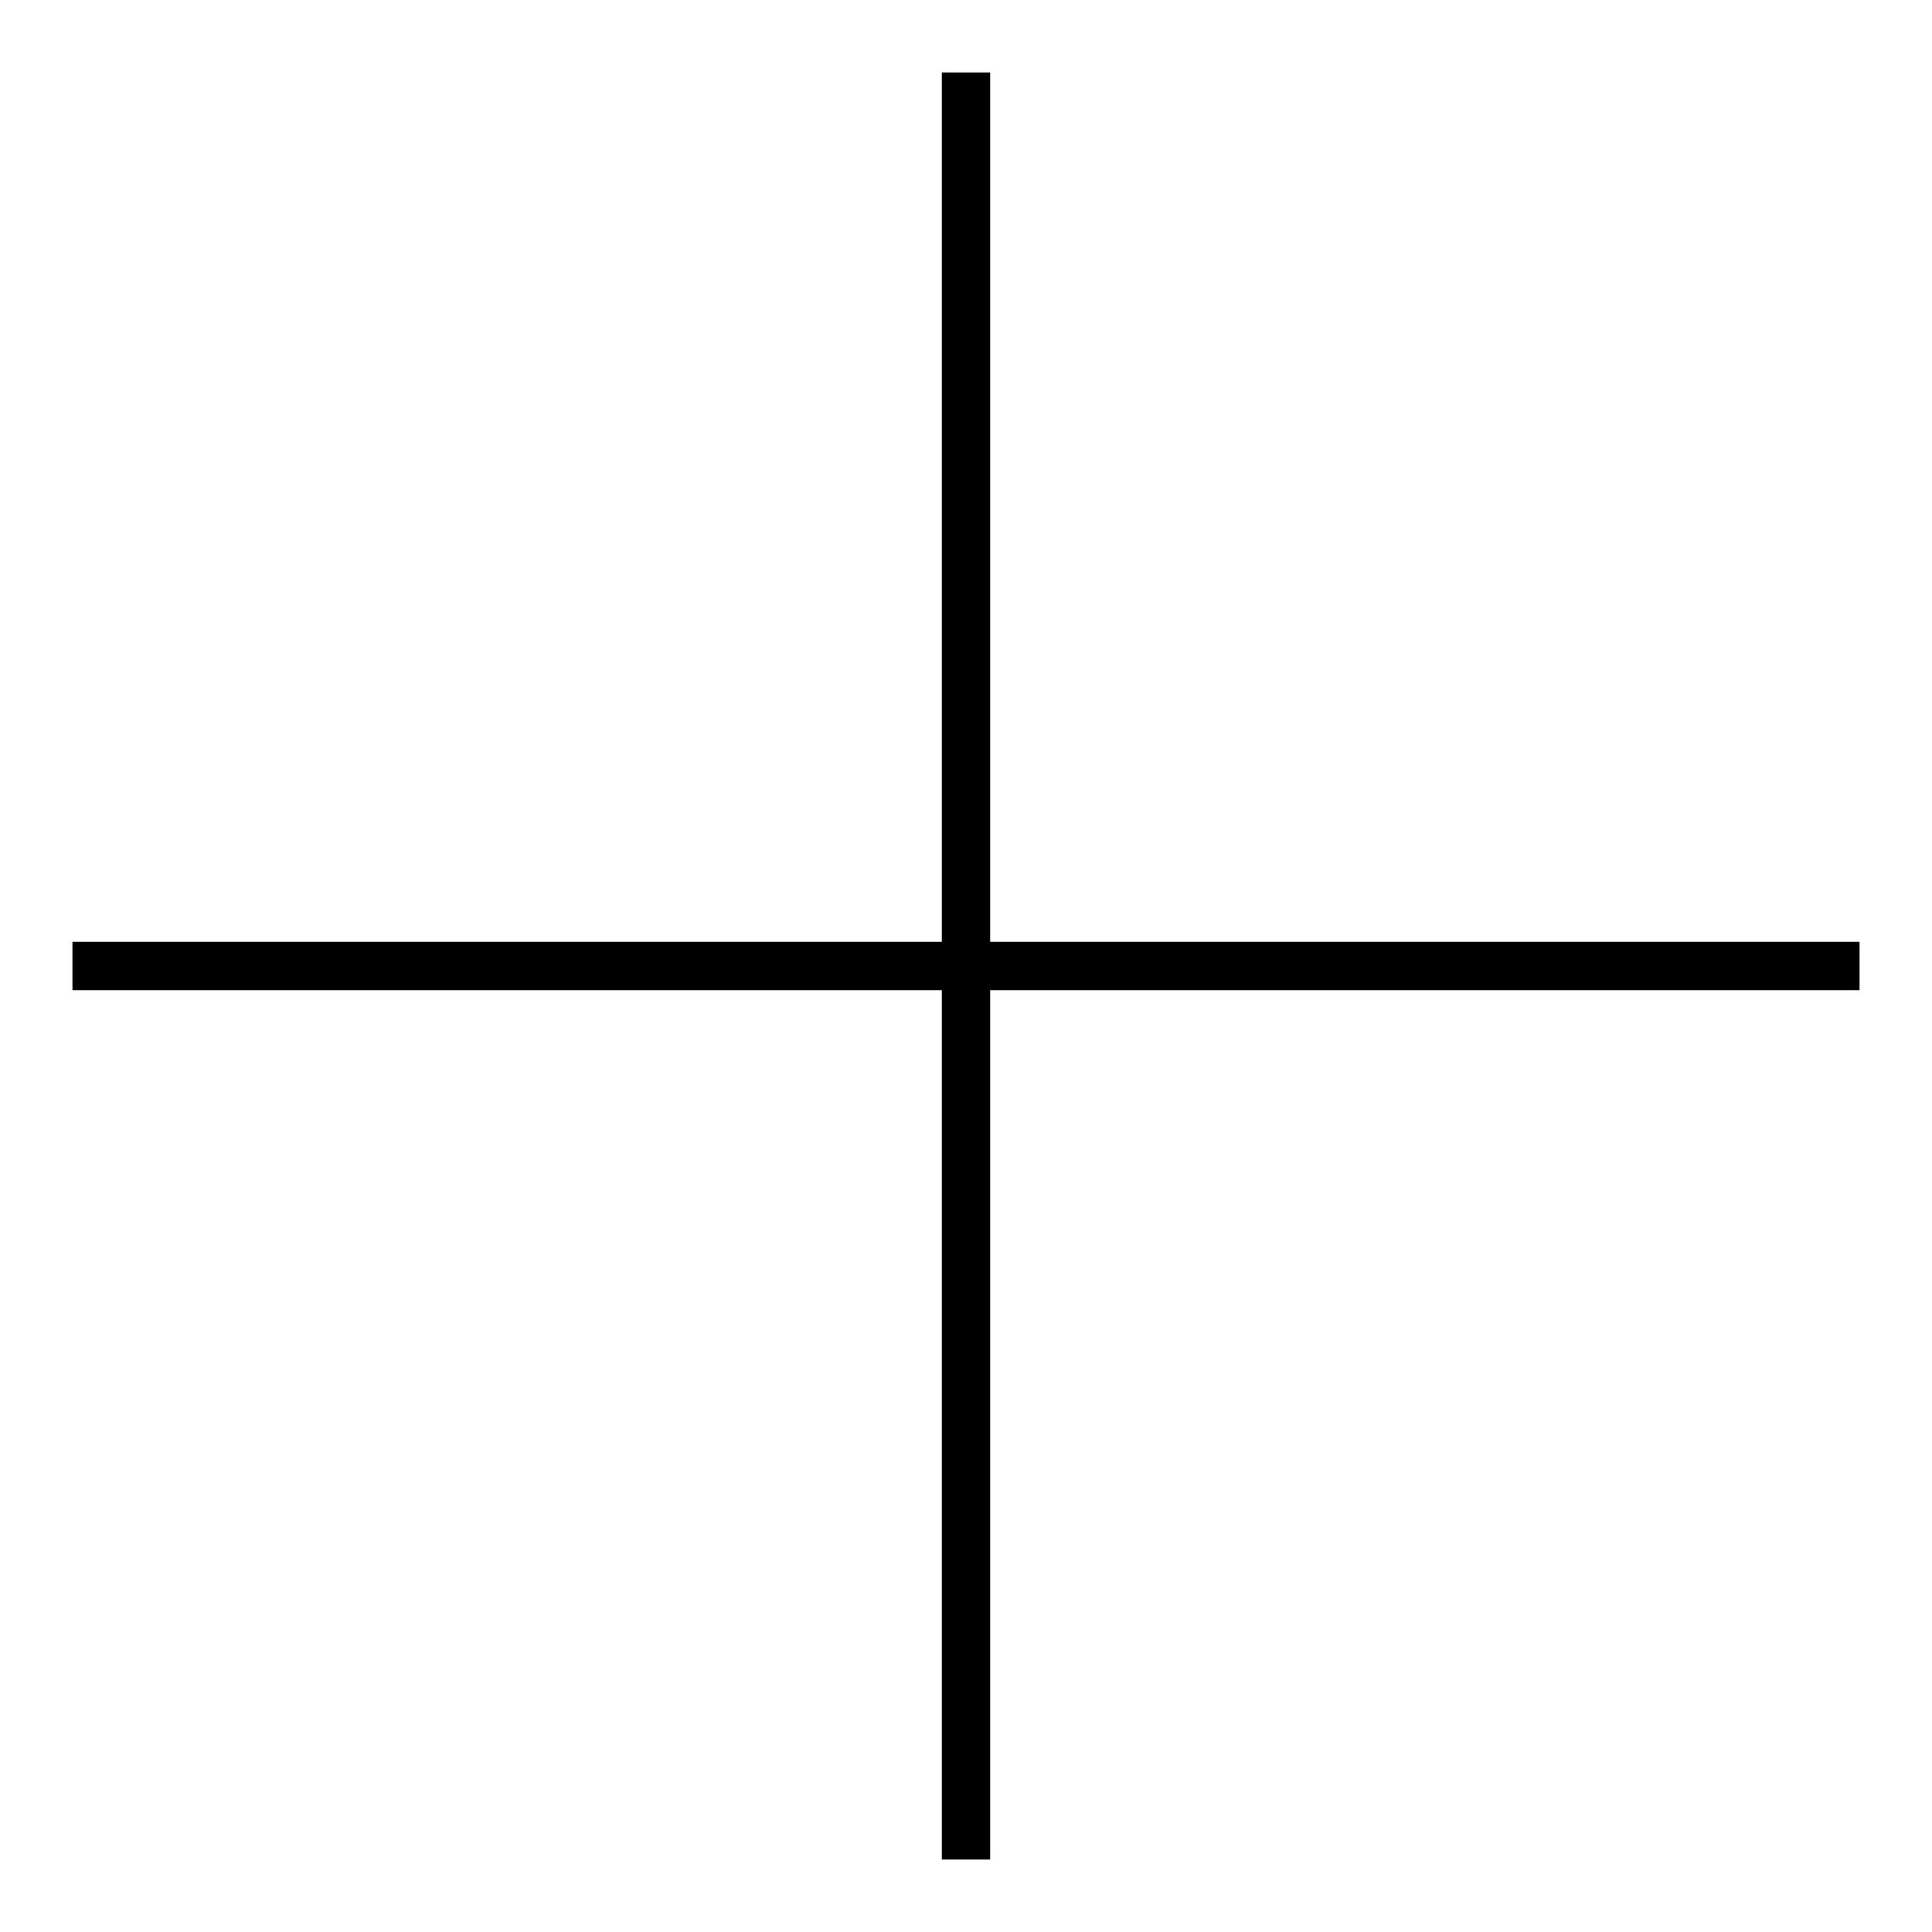
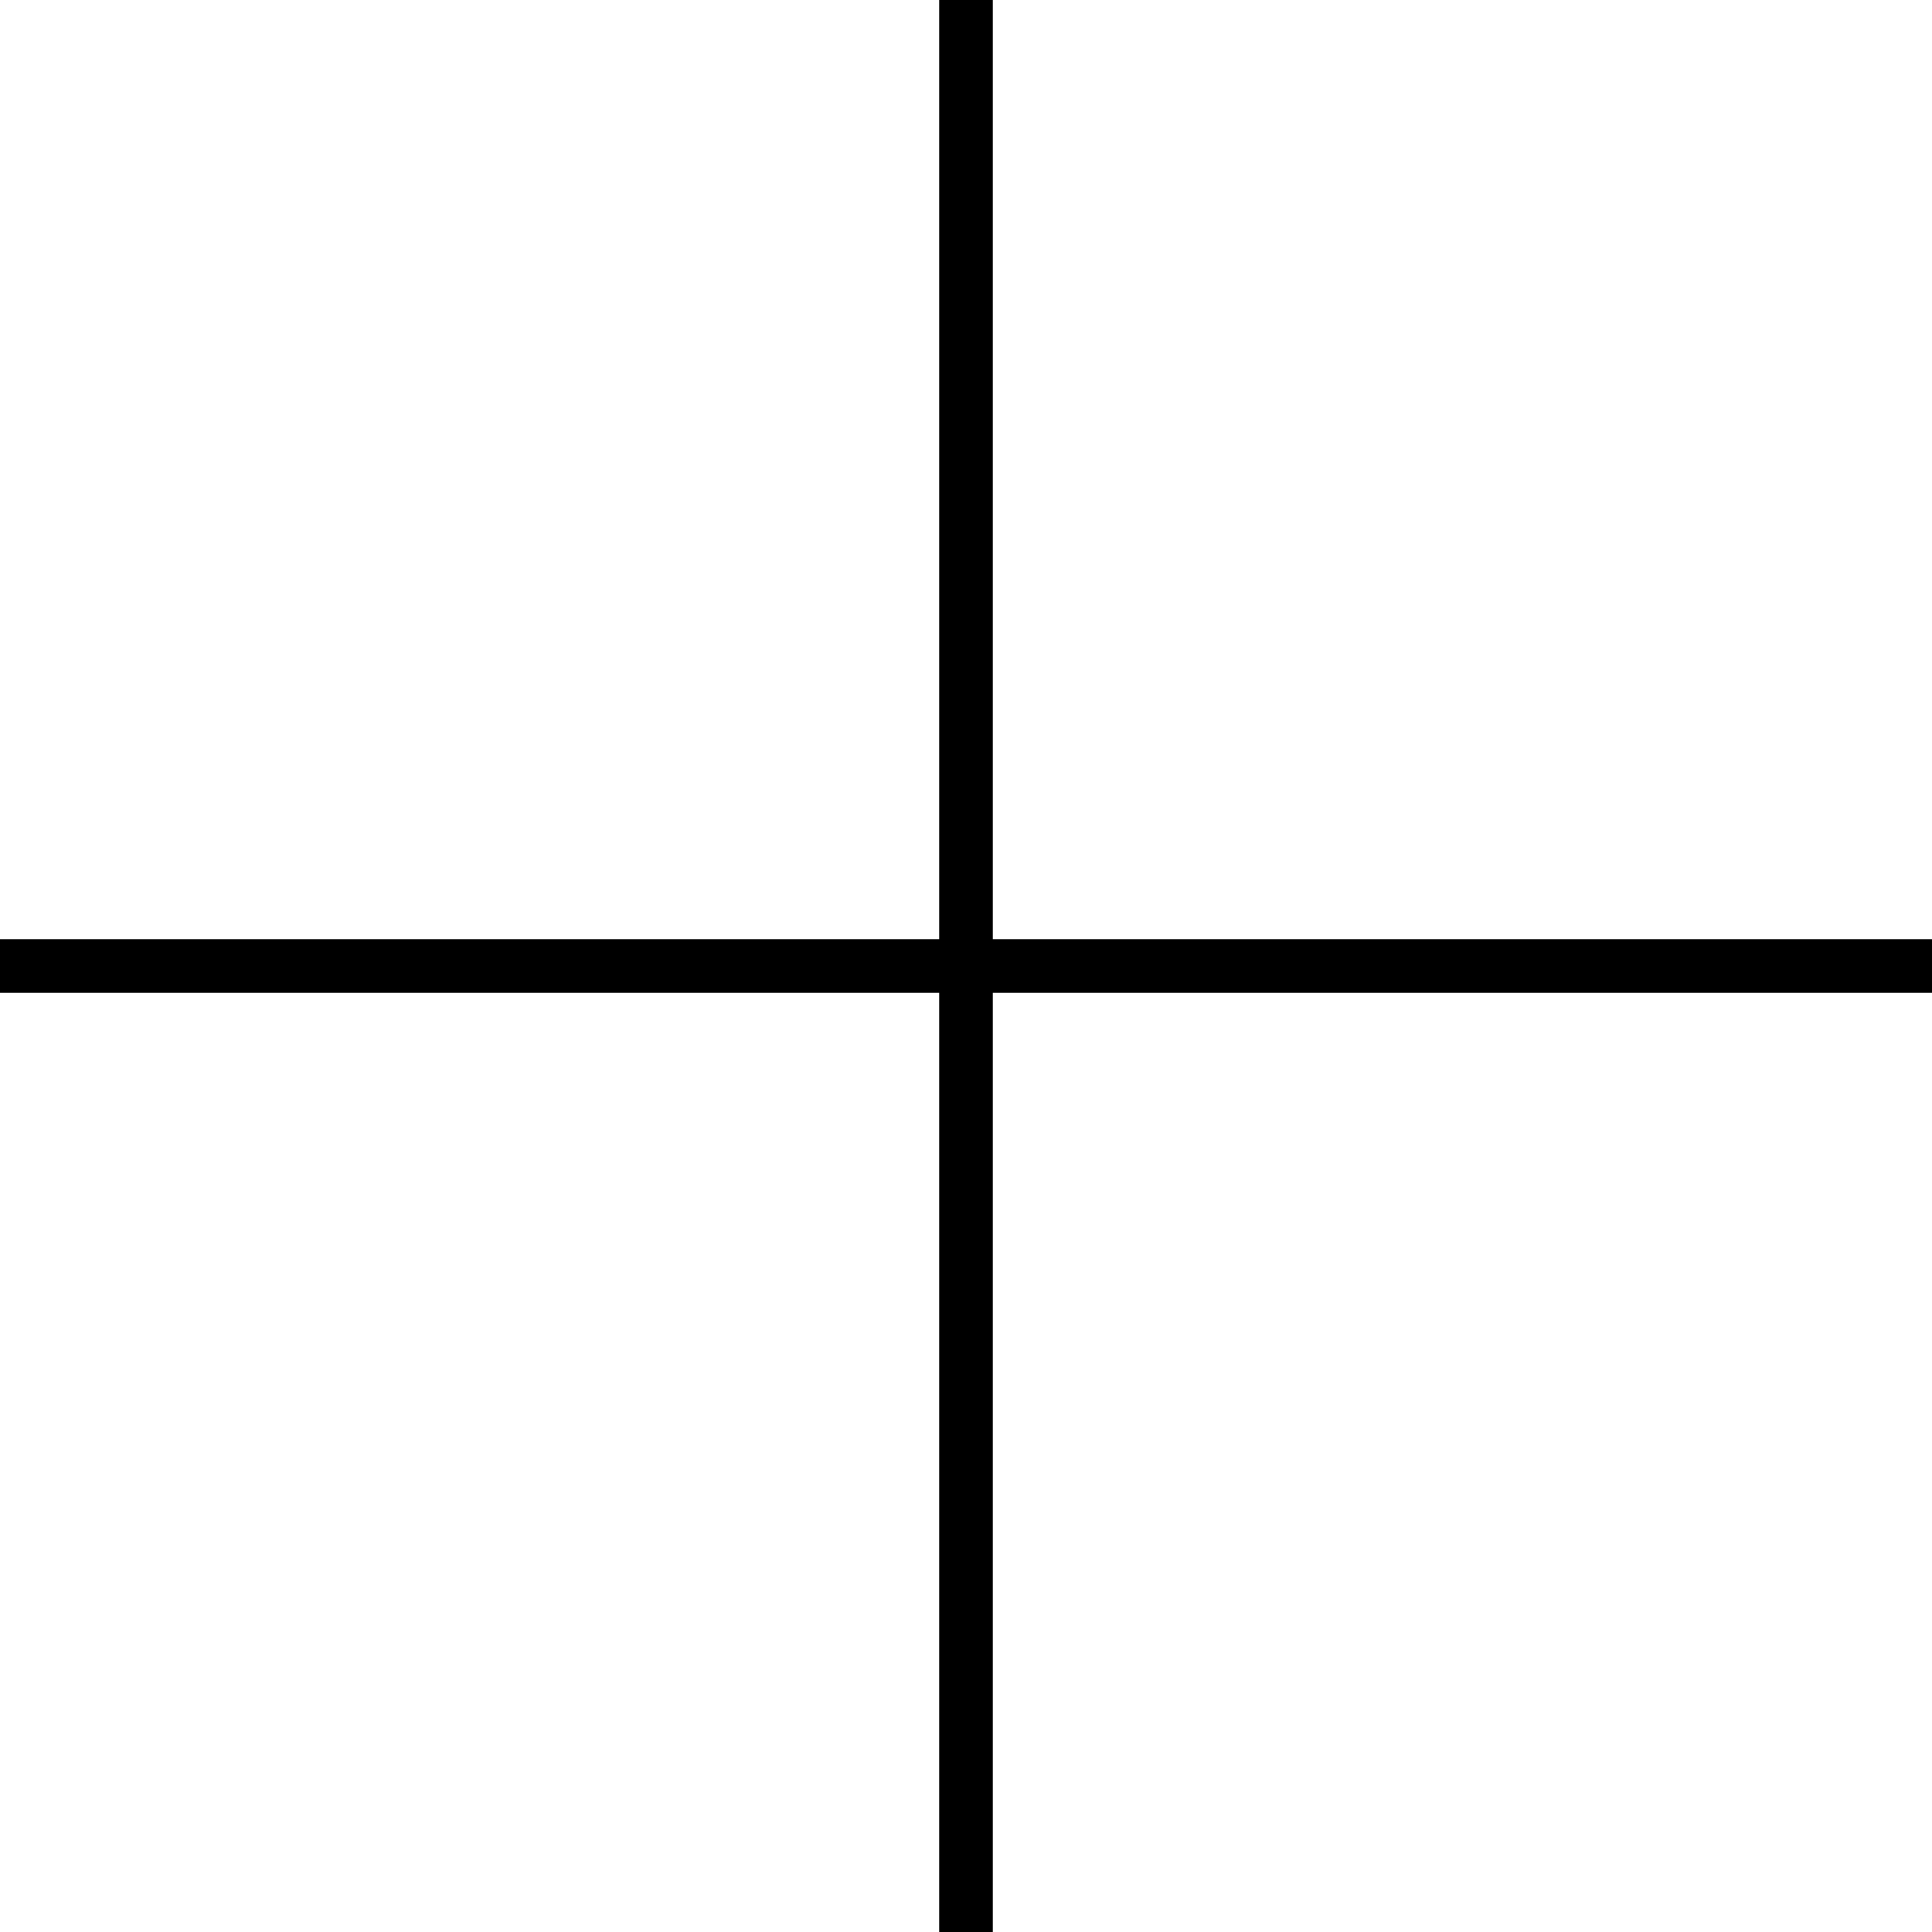
- <svg xmlns="http://www.w3.org/2000/svg" width="40" height="40" viewBox="0 0 40 40" fill="none">
-   <path d="M20.5 19.5H38.5V20.5H20.5V38.5H19.5V20.5H1.5V19.5H19.5V1.5H20.5V19.5Z" fill="black" />
+ <svg xmlns="http://www.w3.org/2000/svg" width="36" height="36" viewBox="0 0 36 36" fill="none">
+   <line x1="18" y1="0" x2="18" y2="36" stroke="black" stroke-width="1" />
+   <line x1="0" y1="18" x2="36" y2="18" stroke="black" stroke-width="1" />
</svg>
